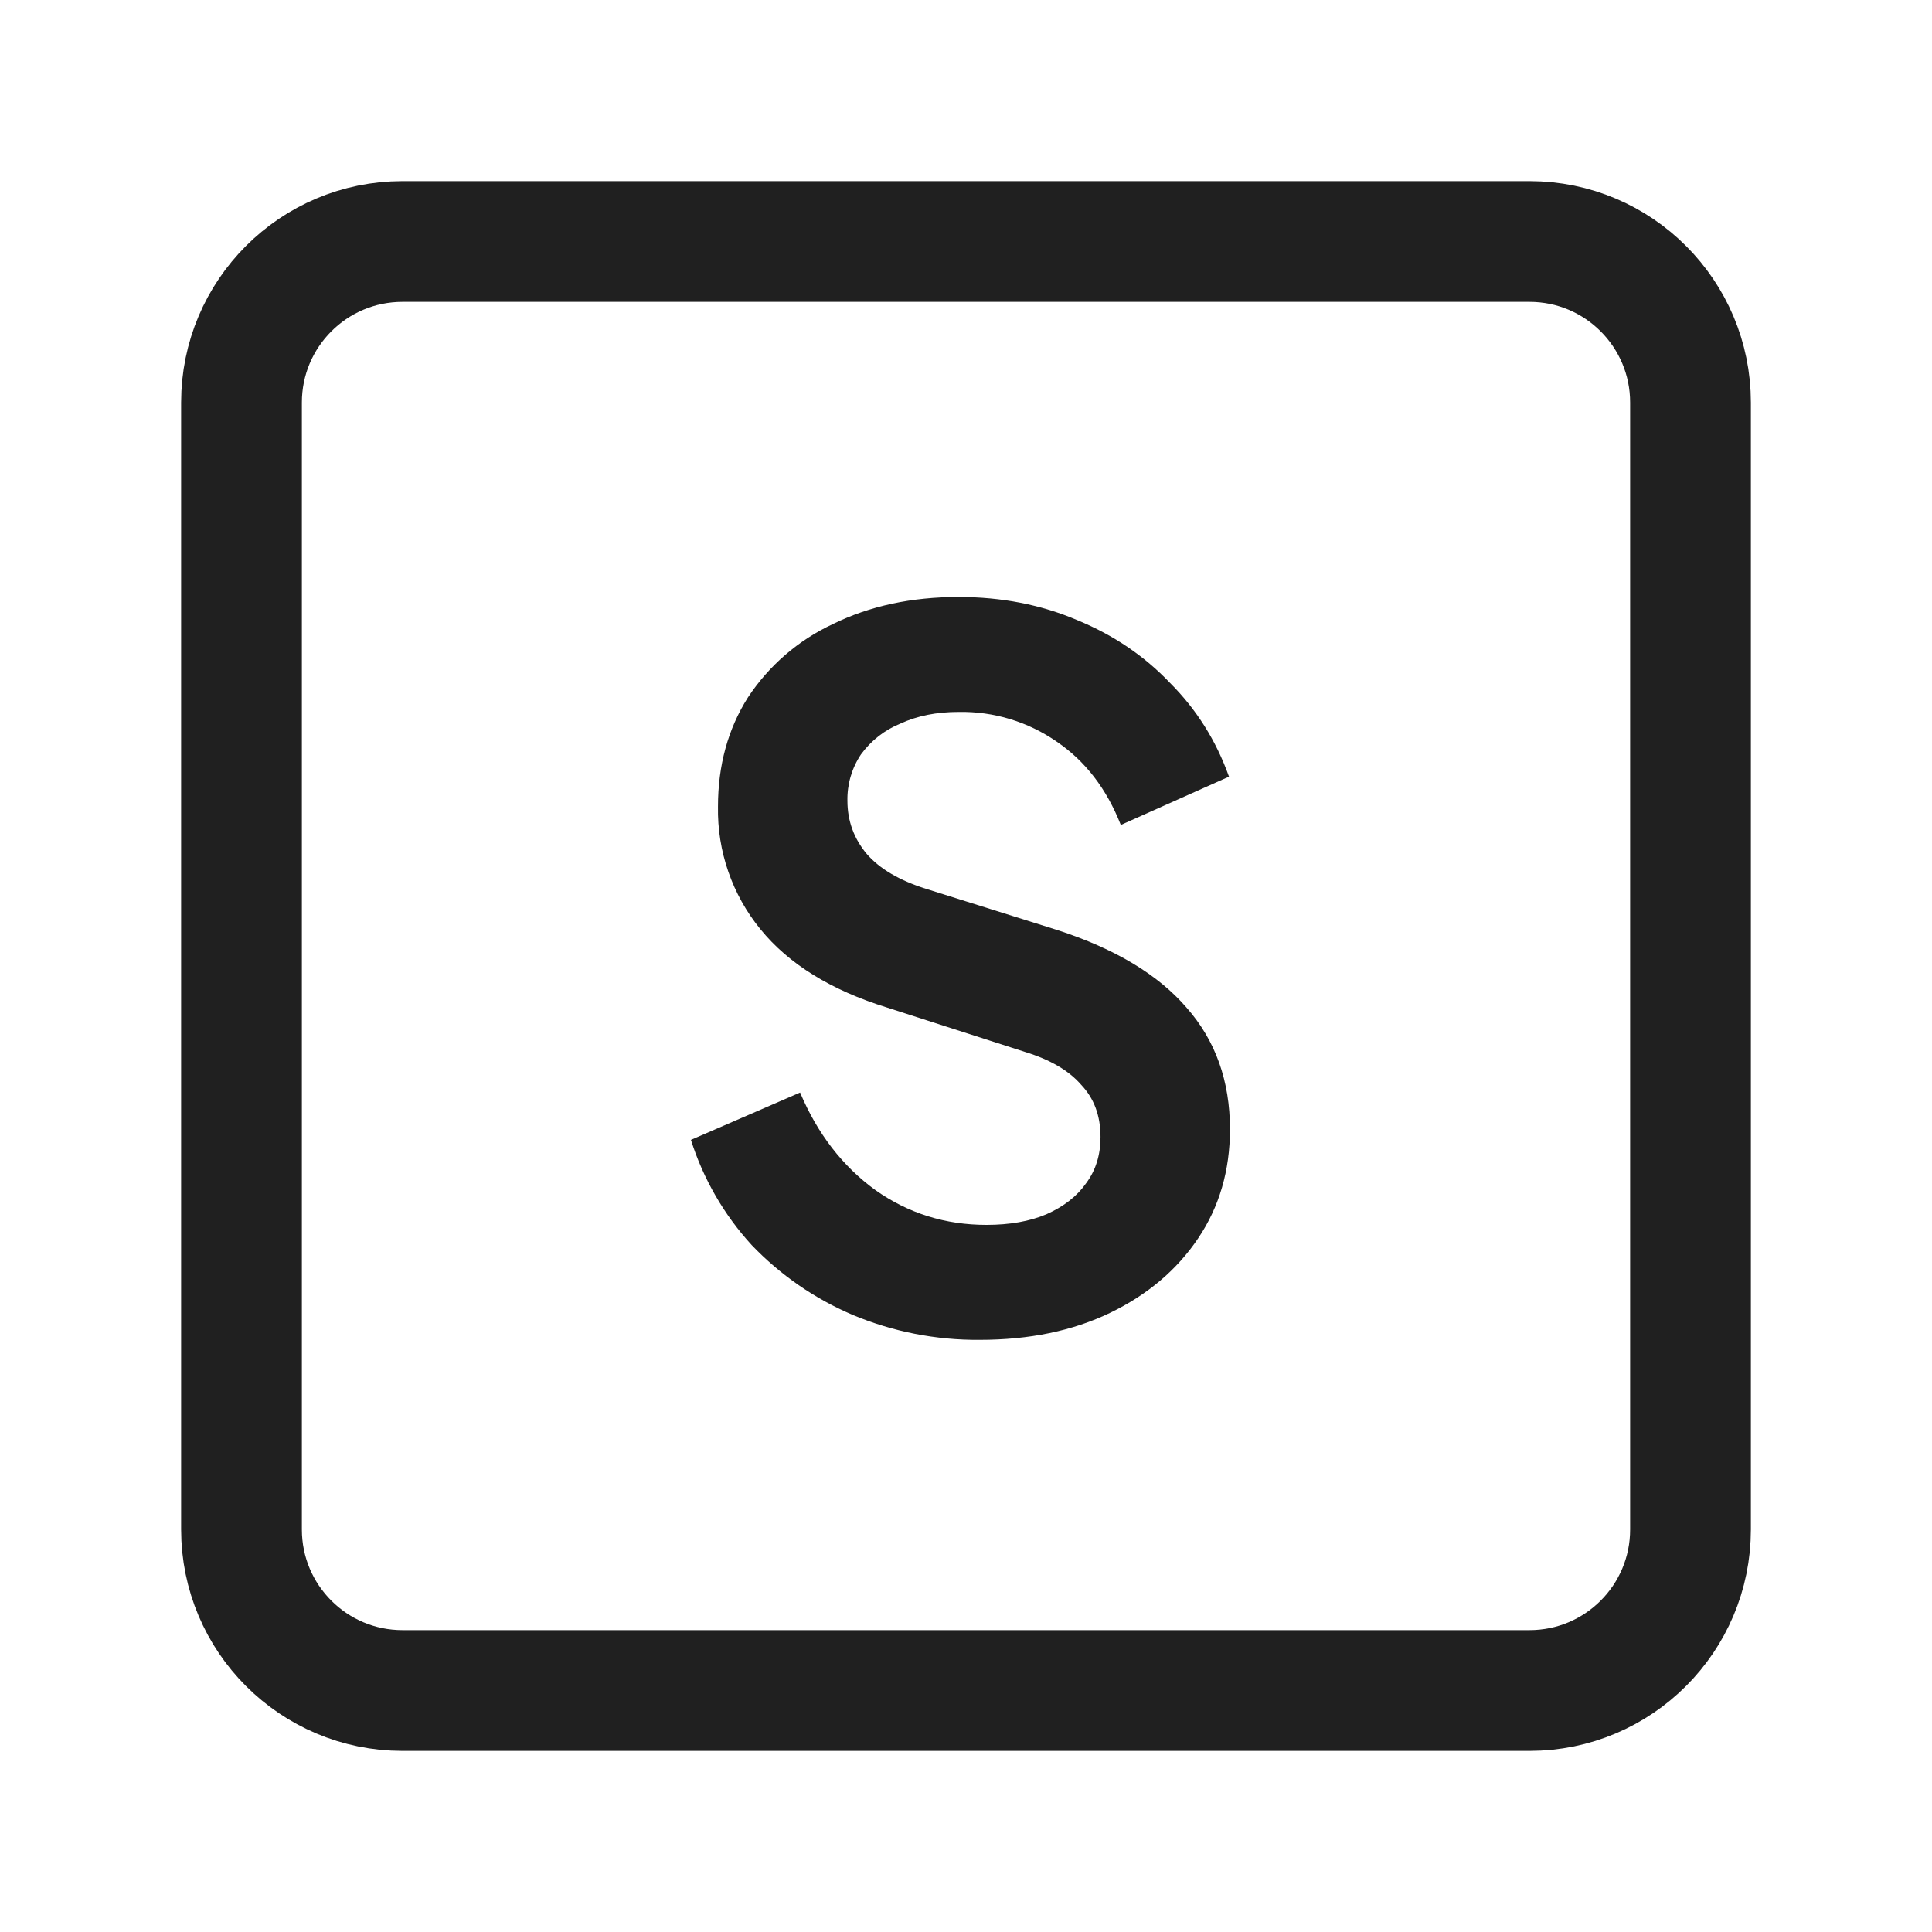
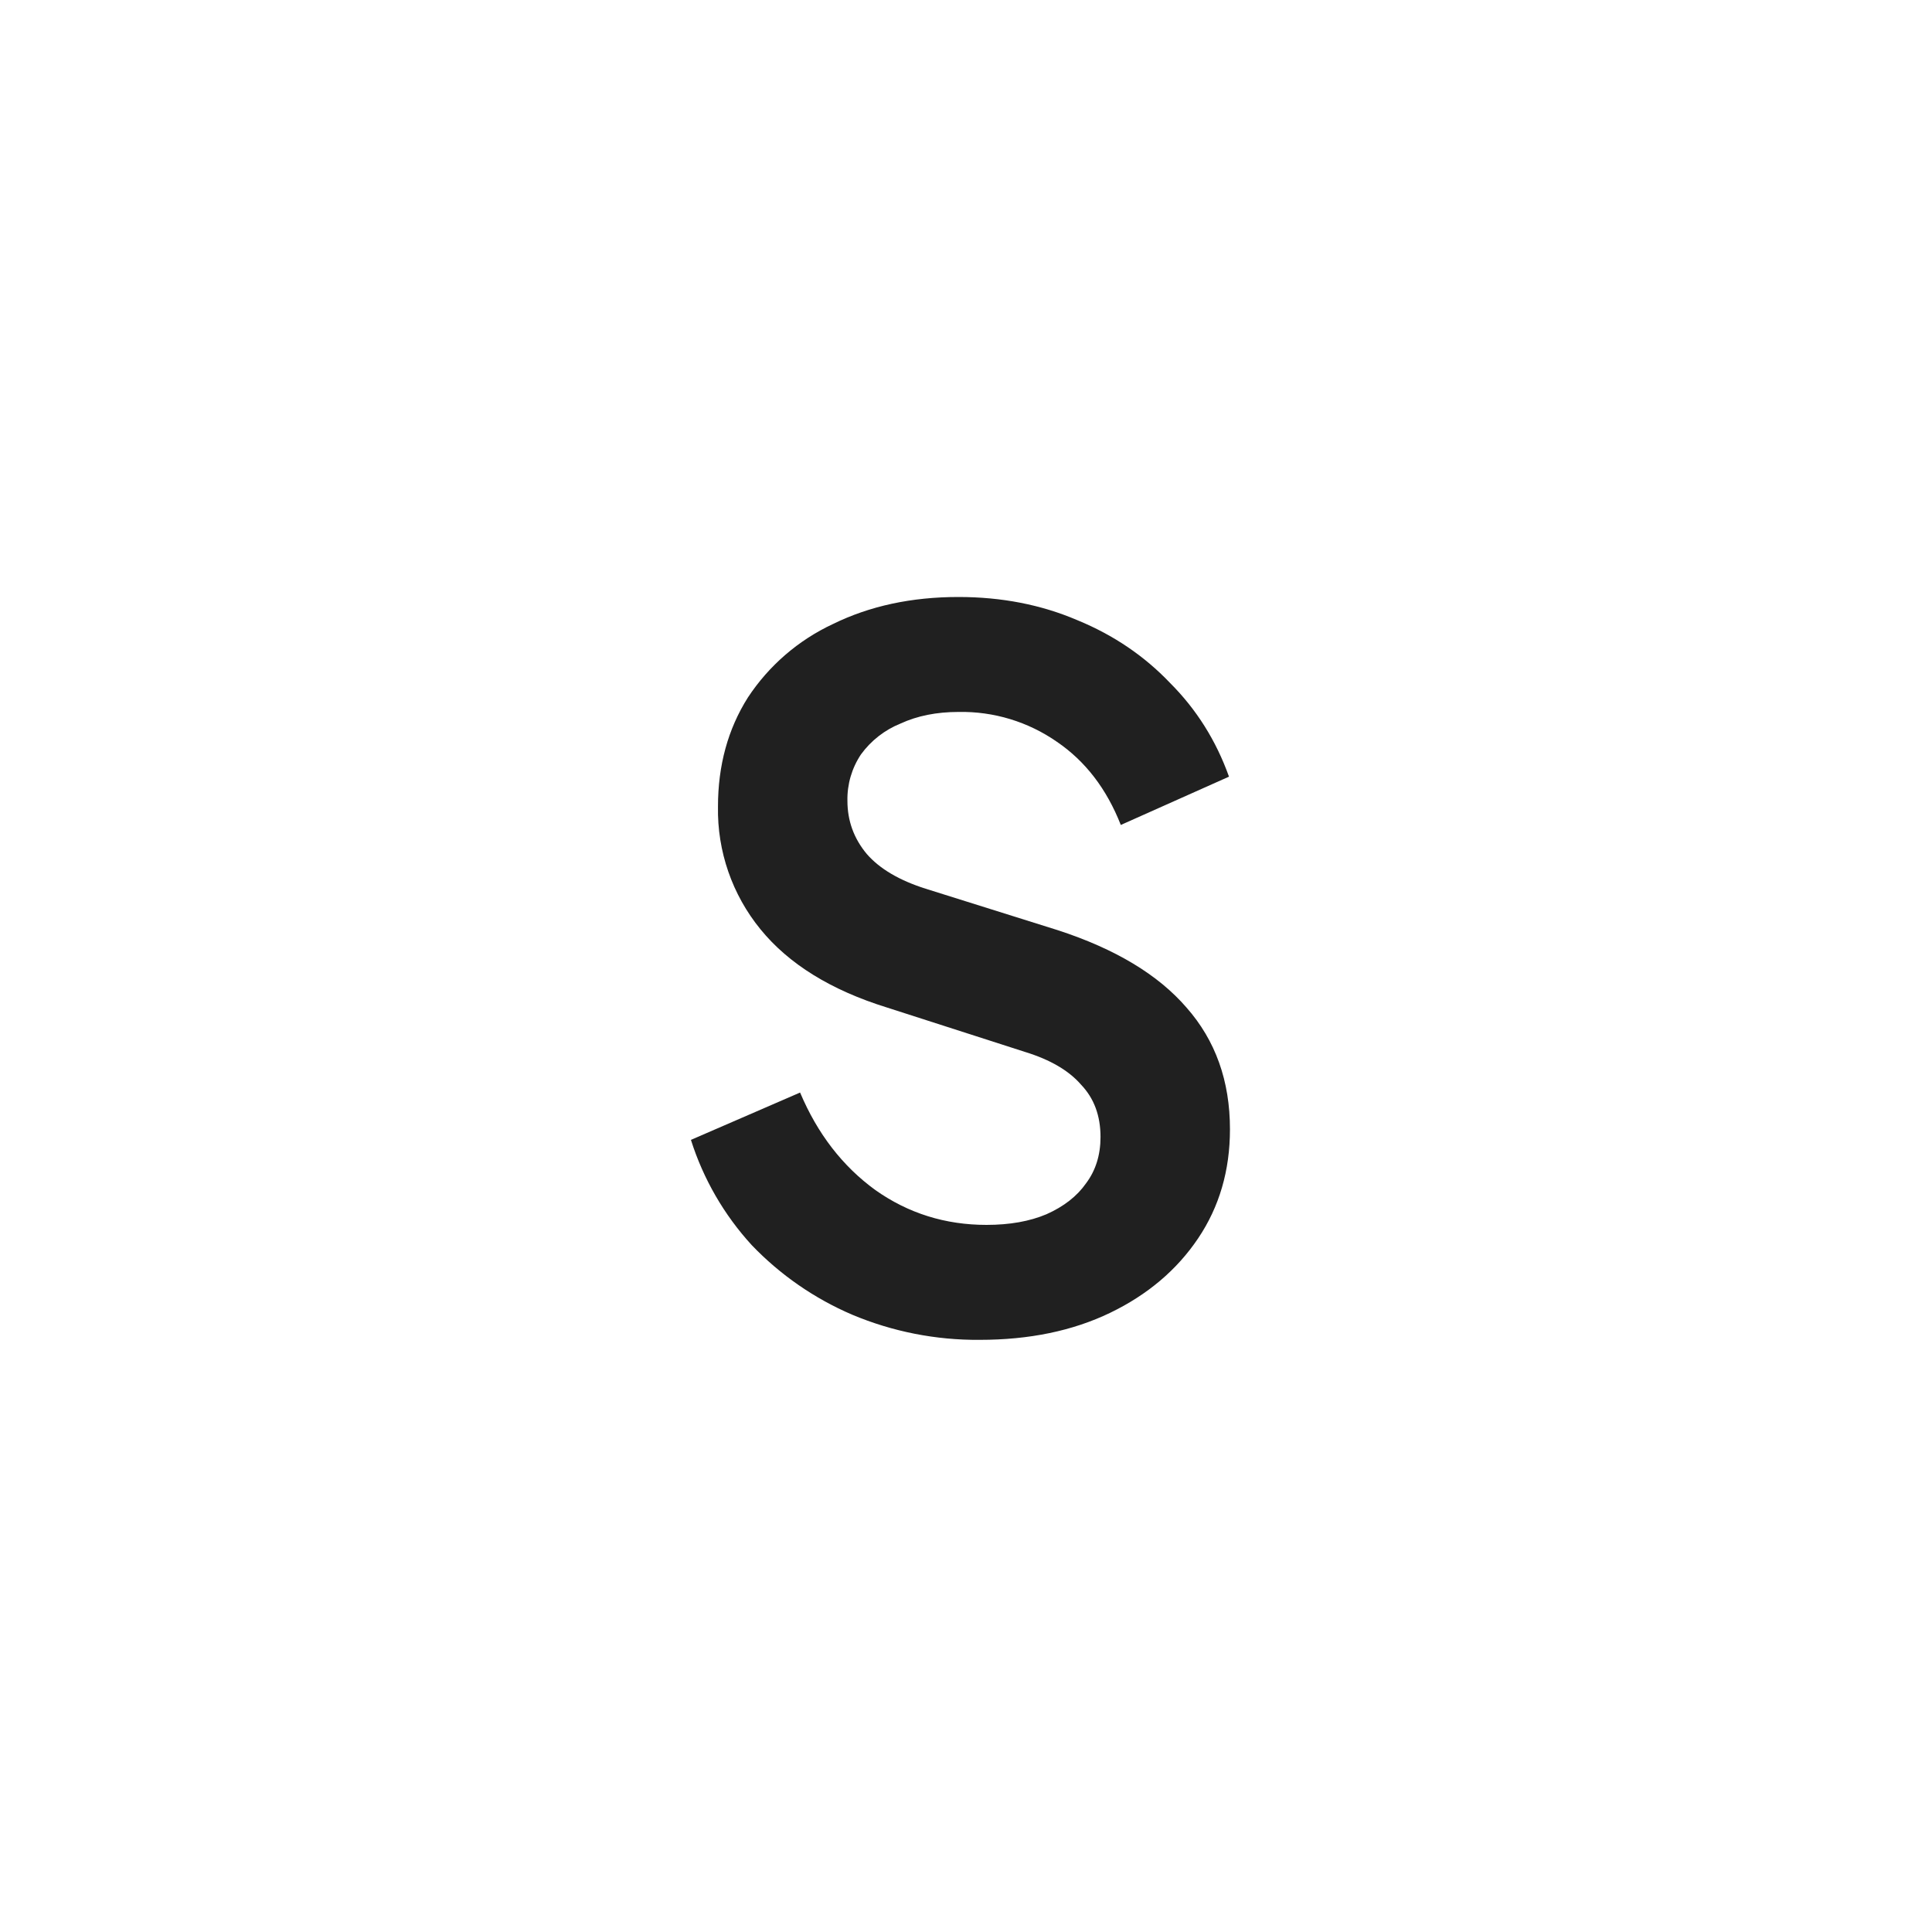
- <svg xmlns="http://www.w3.org/2000/svg" fill="none" viewBox="0 0 24 24">
-   <path stroke="#202020" stroke-linecap="round" stroke-width="1.5" d="M19 3H5a2 2 0 0 0-2 2v14a2 2 0 0 0 2 2h14a2 2 0 0 0 2-2V5a2 2 0 0 0-2-2Z" />
+ <svg xmlns="http://www.w3.org/2000/svg" fill="none" viewBox="0 0 24 24" stroke="inherit">
+   <path stroke-linecap="round" stroke-width="1.5" d="M19 3H5a2 2 0 0 0-2 2v14a2 2 0 0 0 2 2h14a2 2 0 0 0 2-2V5a2 2 0 0 0-2-2Z" />
  <path fill="#202020" d="M12.171 16.644a4 4 0 0 1-1.584-.312 3.8 3.8 0 0 1-1.248-.864 3.5 3.5 0 0 1-.756-1.308l1.356-.588q.324.768.936 1.212.612.432 1.38.432.432 0 .744-.132.324-.144.492-.384.18-.24.18-.576 0-.396-.24-.648-.228-.264-.696-.408l-1.716-.552q-1.044-.324-1.572-.972a2.34 2.34 0 0 1-.528-1.524q0-.768.372-1.356a2.56 2.56 0 0 1 1.056-.912q.684-.336 1.56-.336.804 0 1.476.288.672.276 1.152.78.492.492.732 1.164l-1.344.6q-.264-.672-.792-1.032a2.07 2.07 0 0 0-1.224-.372q-.408 0-.72.144a1.13 1.13 0 0 0-.492.384 1 1 0 0 0-.168.576q0 .372.24.66.24.276.732.432l1.644.516q1.068.348 1.596.96.54.612.54 1.512 0 .768-.396 1.356t-1.092.924-1.62.336" />
</svg>
